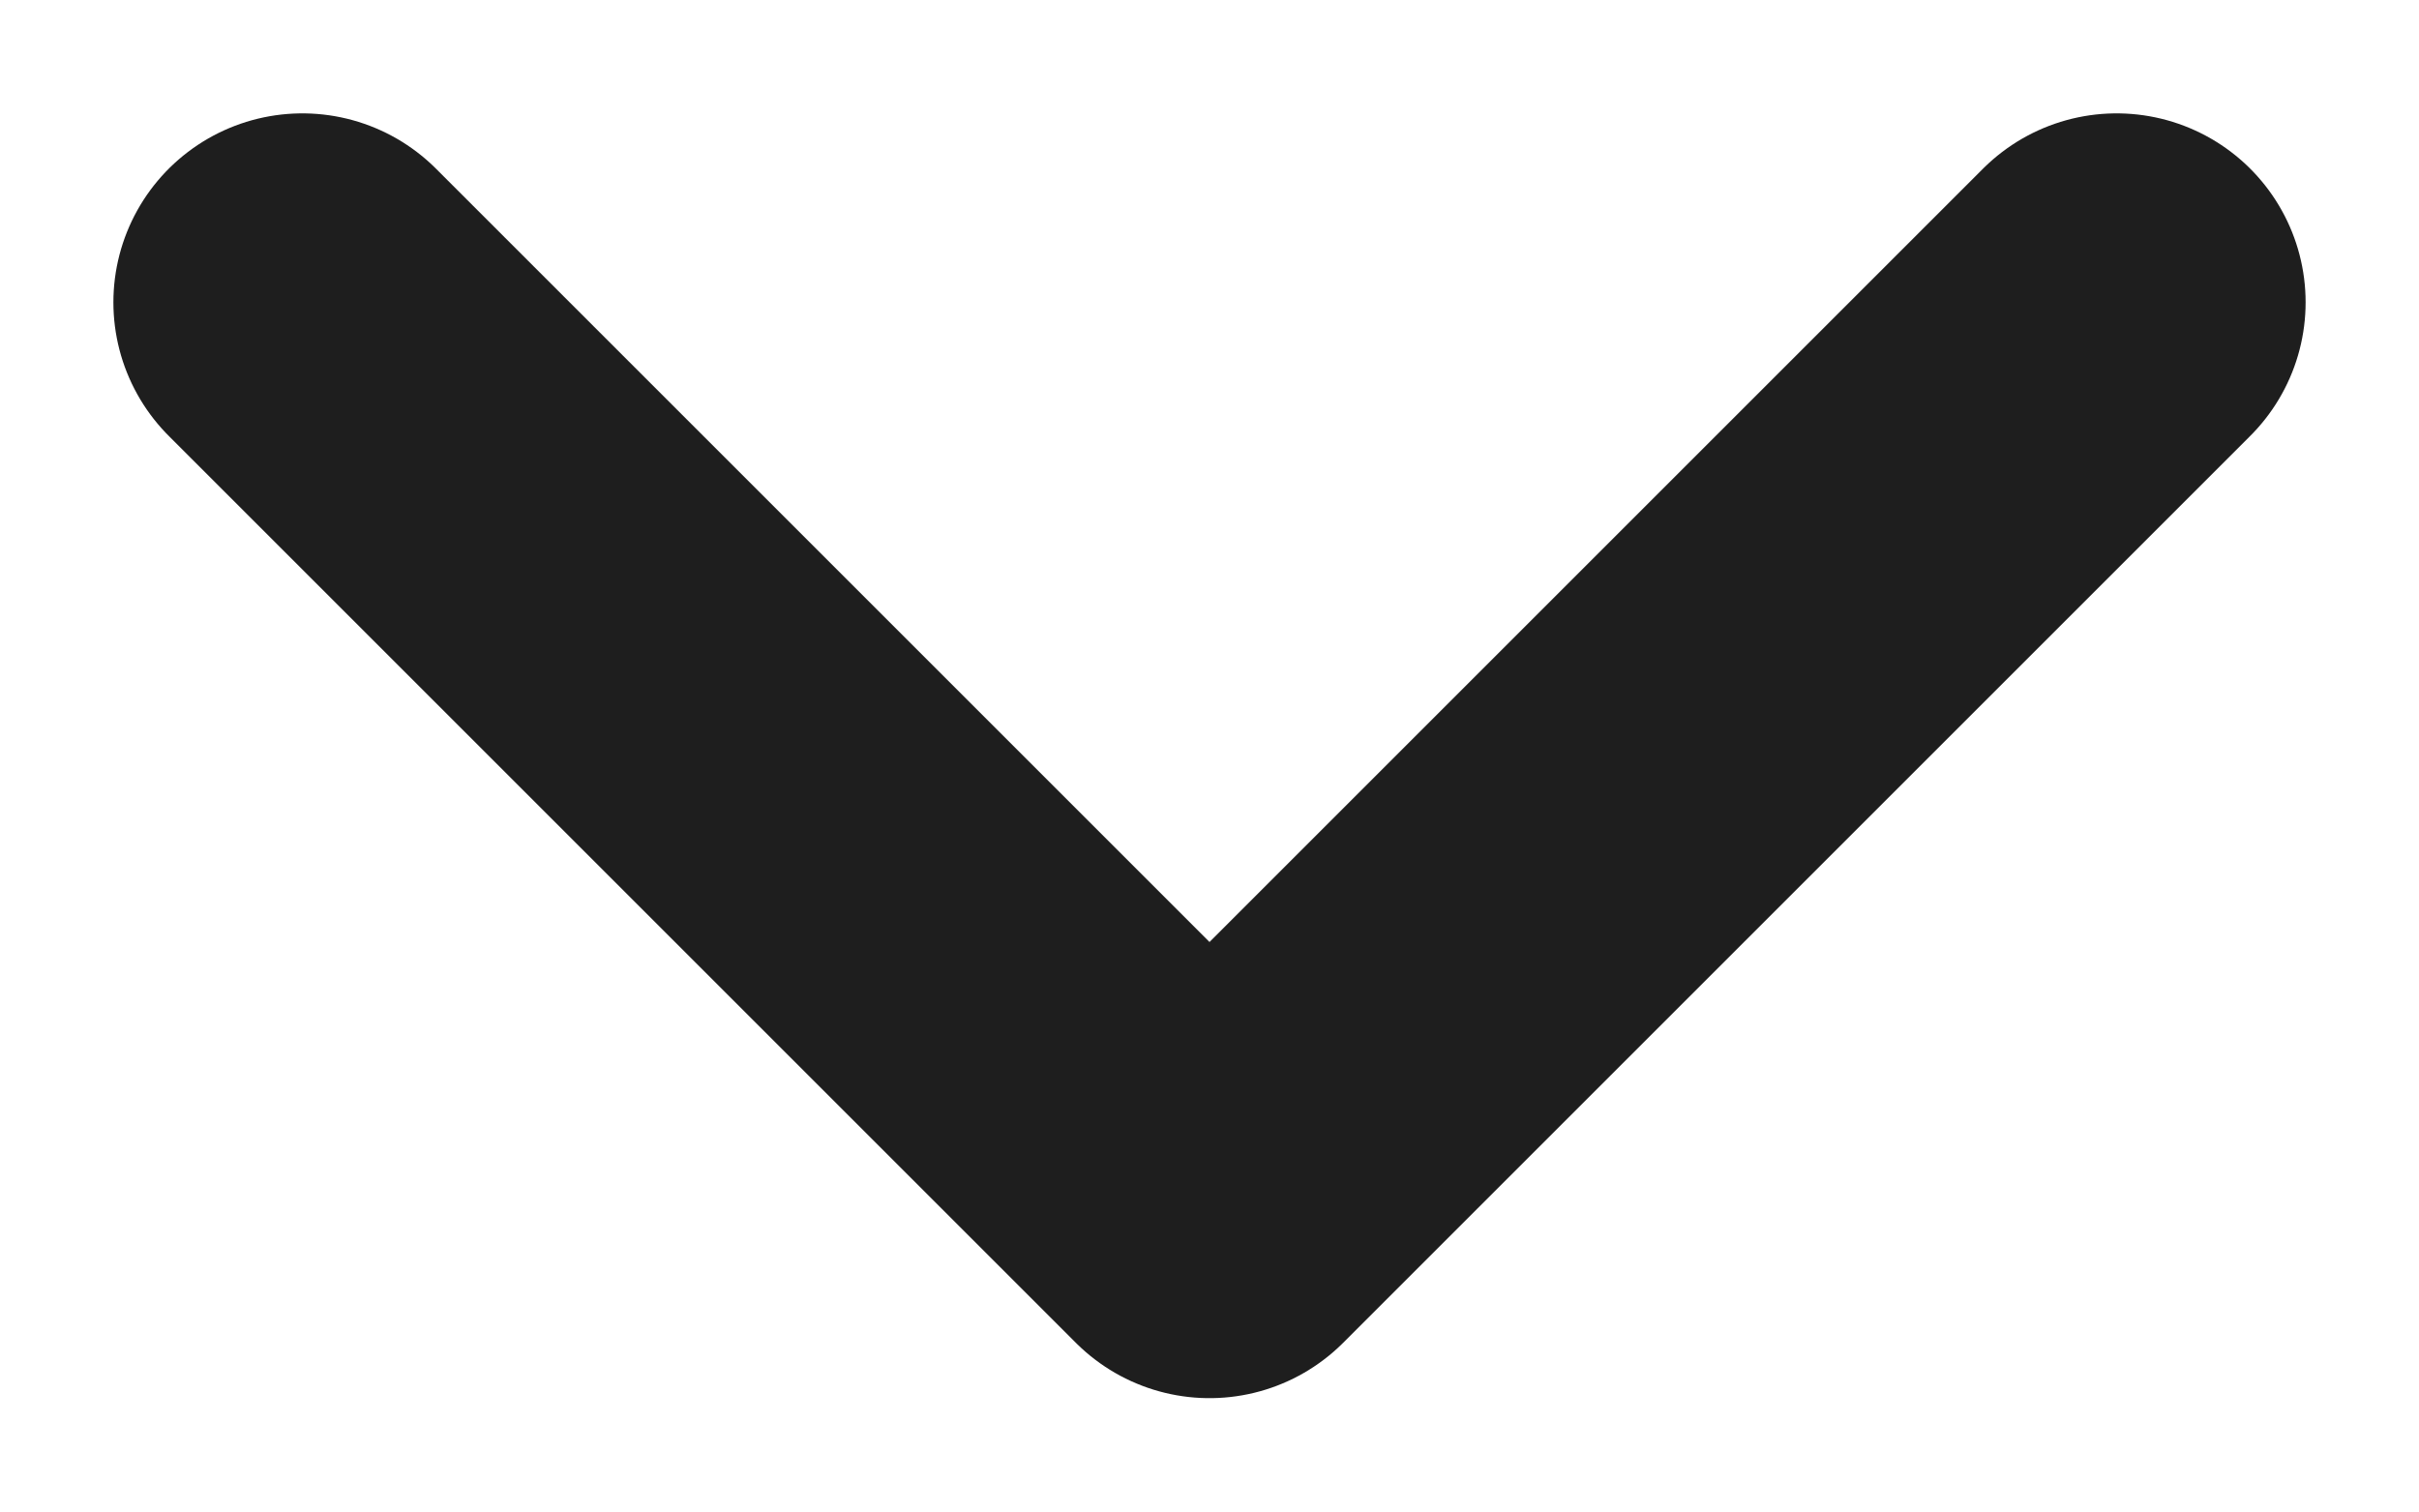
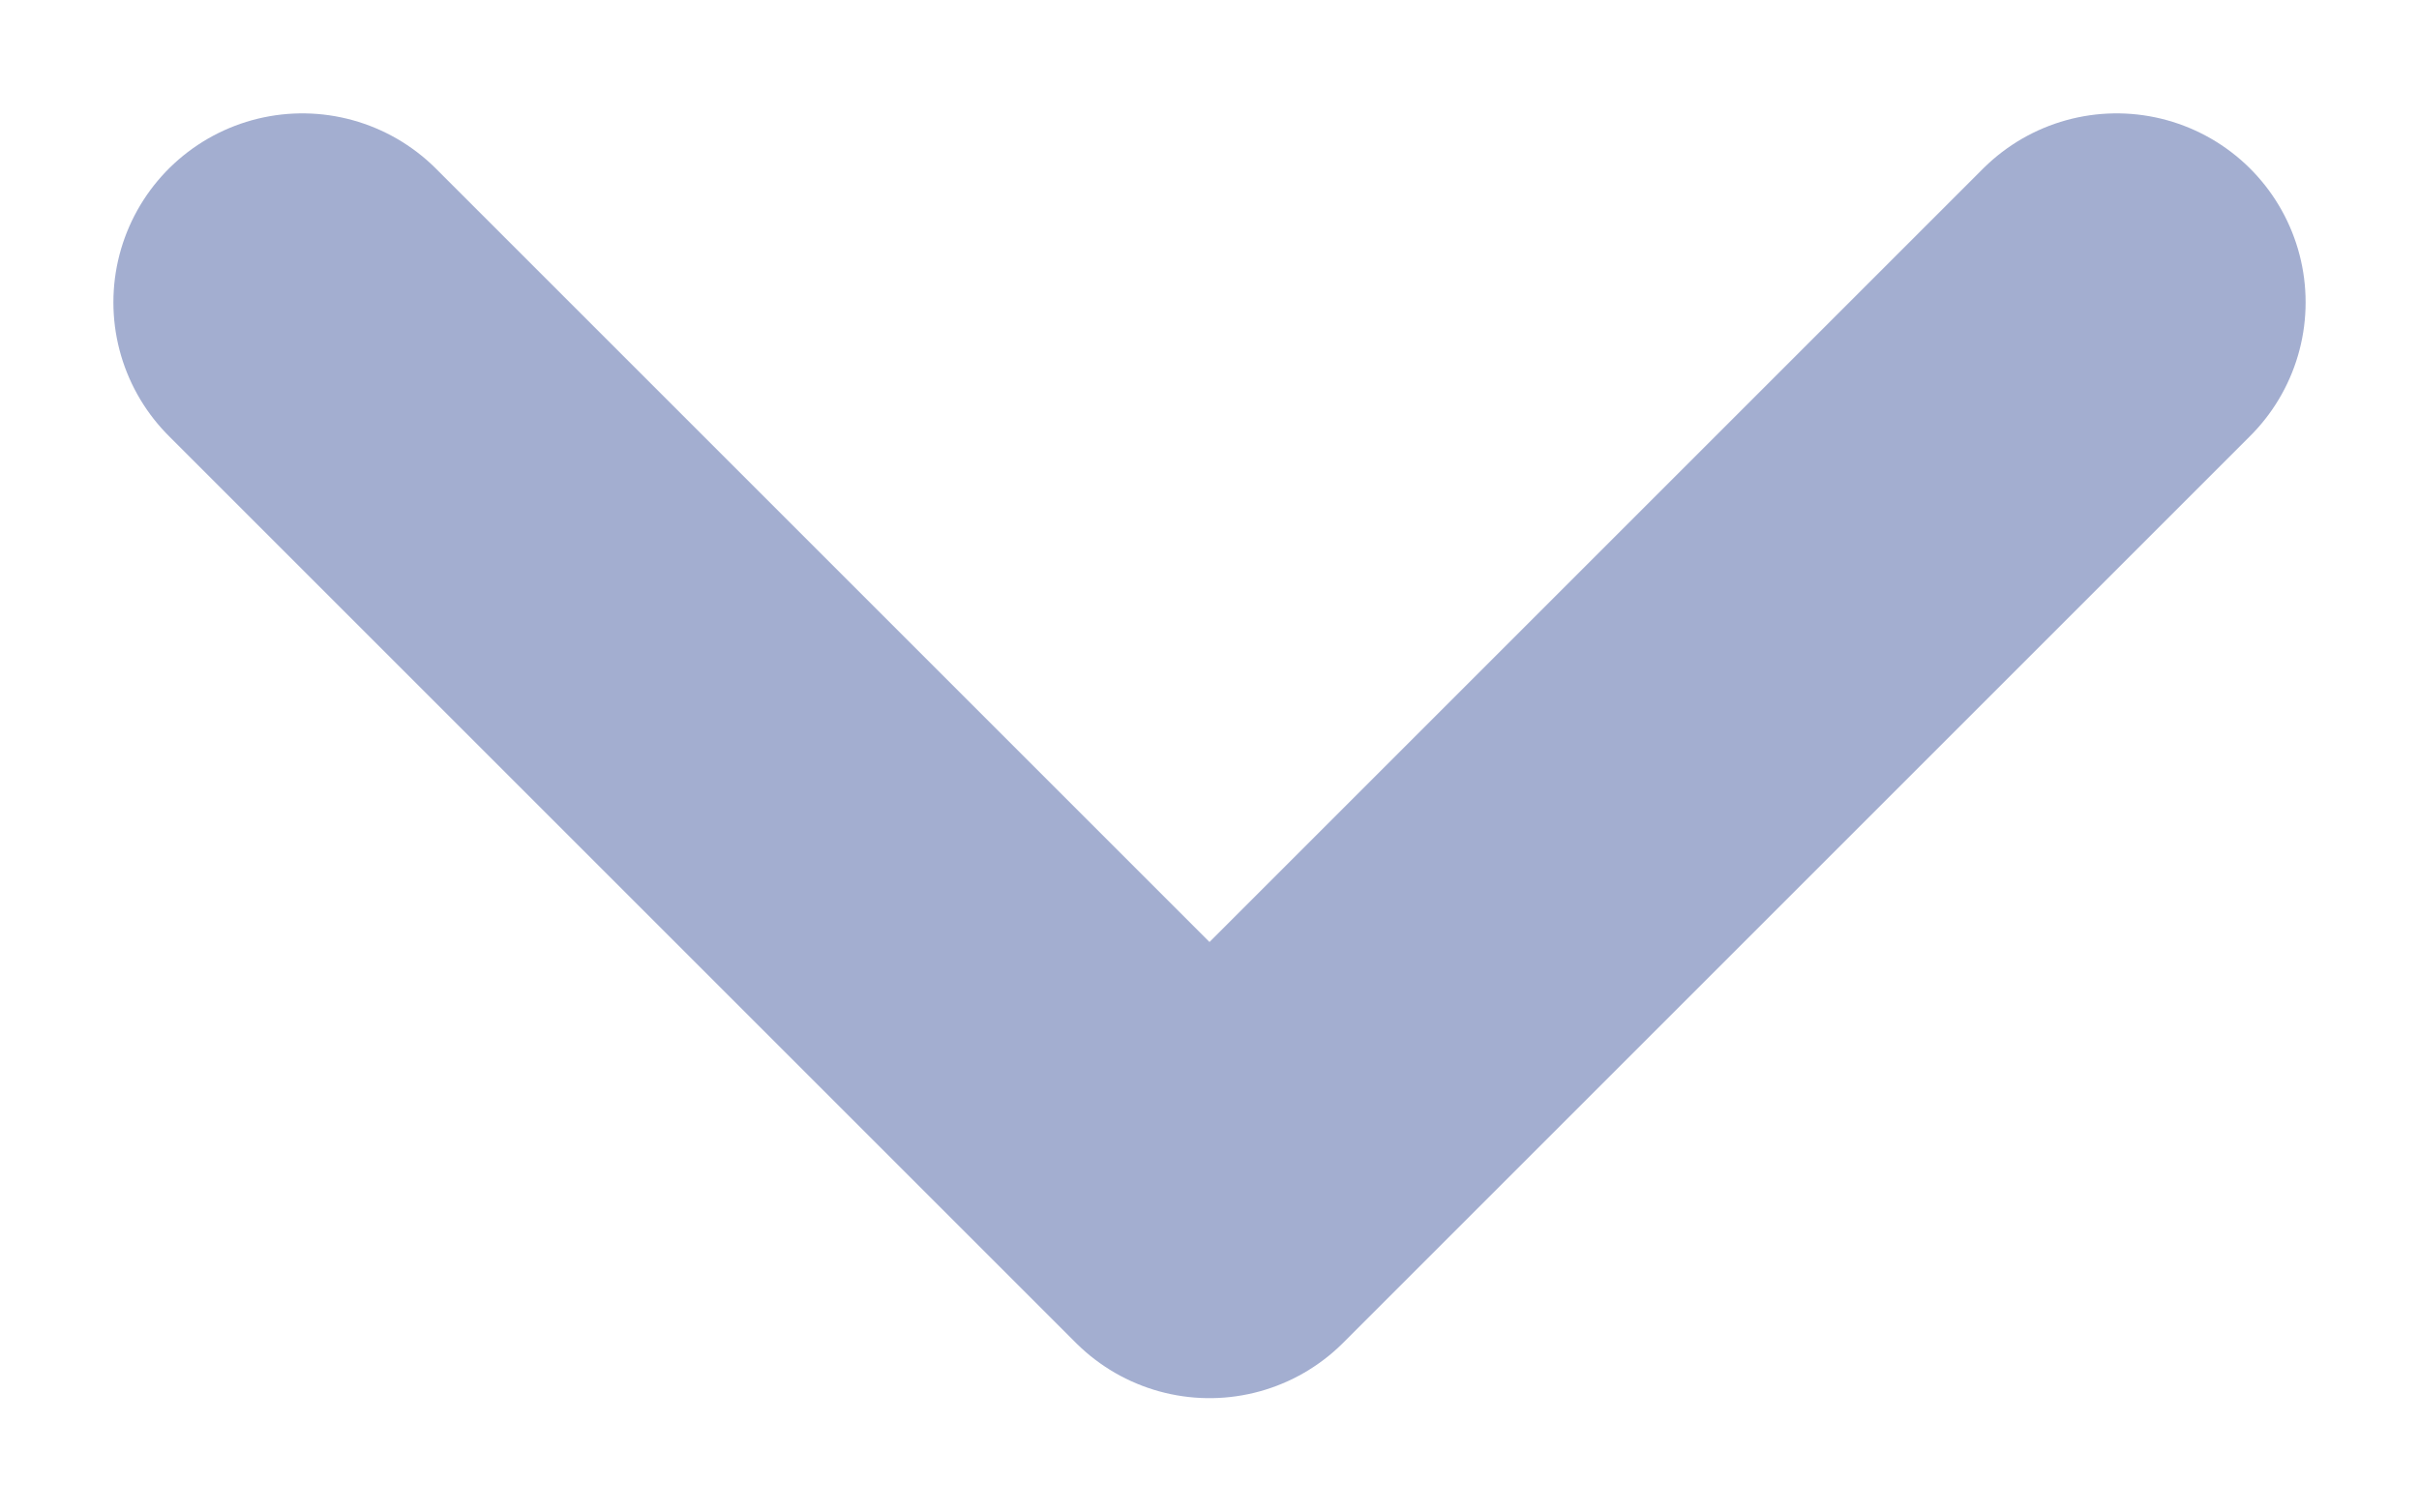
<svg xmlns="http://www.w3.org/2000/svg" width="16" height="10" viewBox="0 0 16 10" fill="none">
-   <path d="M2 2L8 8L14 2" stroke="#1E1E1E" stroke-width="2.5" stroke-linecap="round" stroke-linejoin="round" />
+   <path d="M2 2L8 8L14 2" stroke="#A3AED0" stroke-width="2.5" stroke-linecap="round" stroke-linejoin="round" />
</svg>
